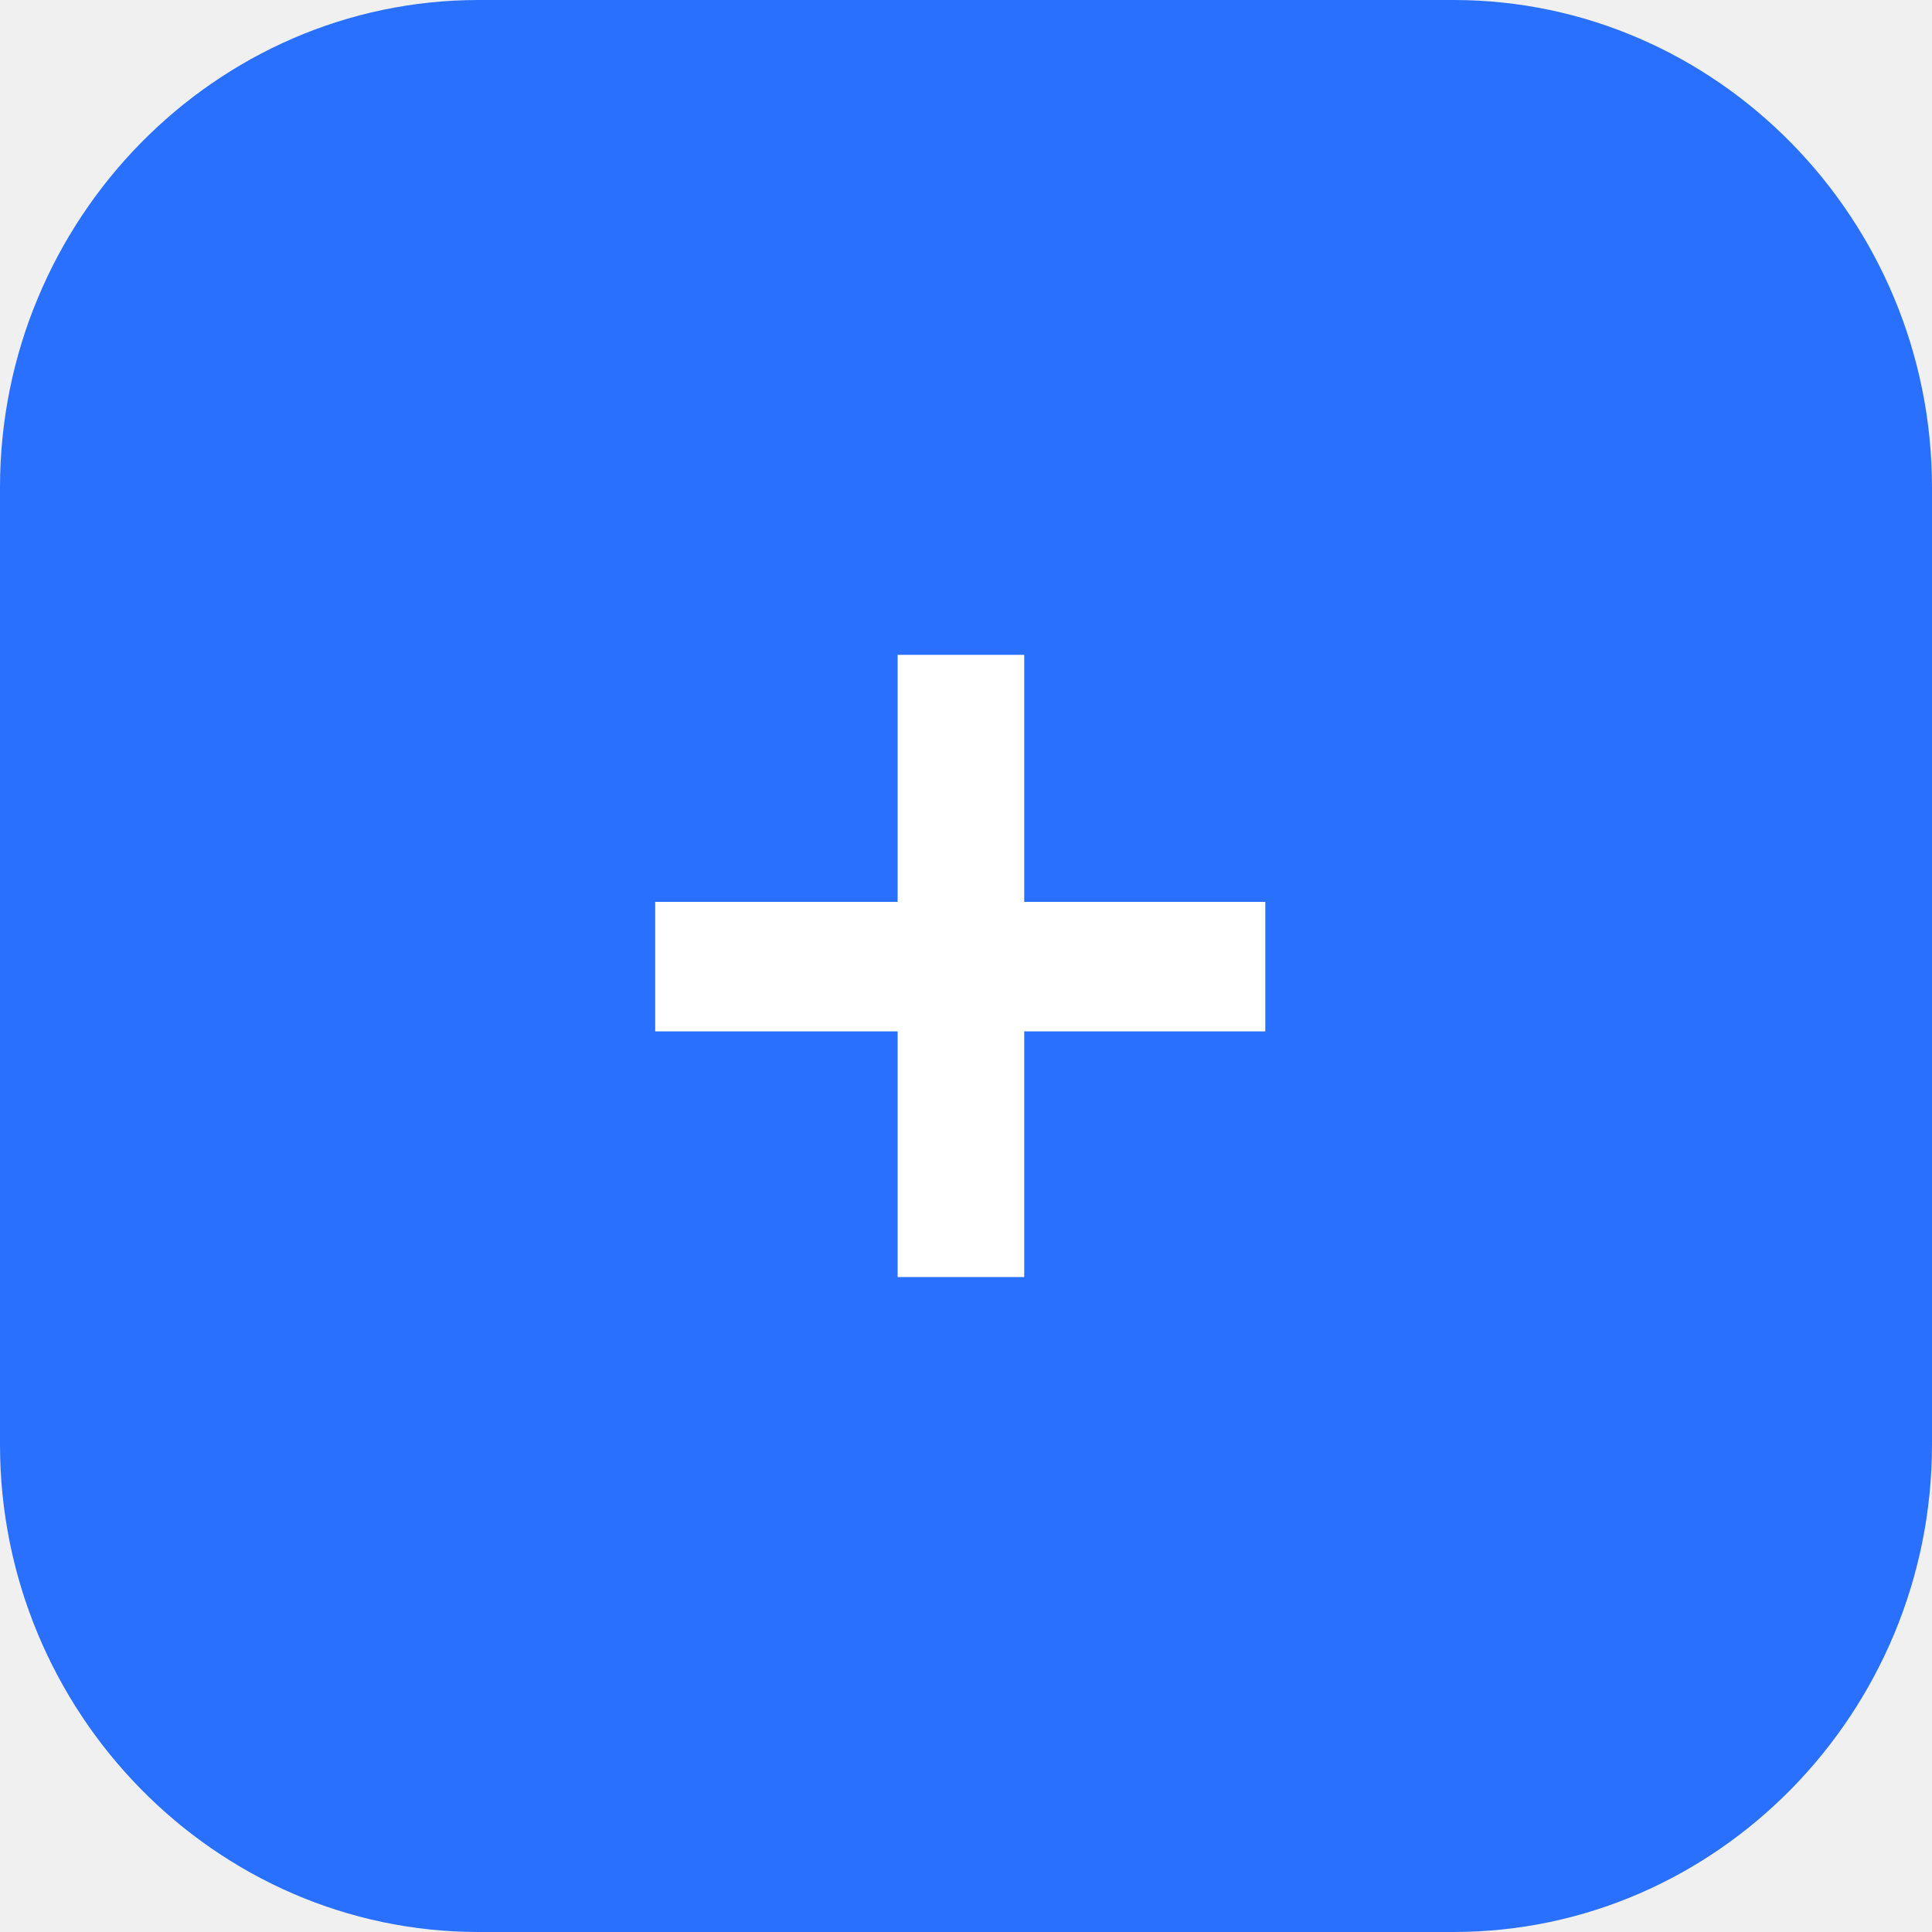
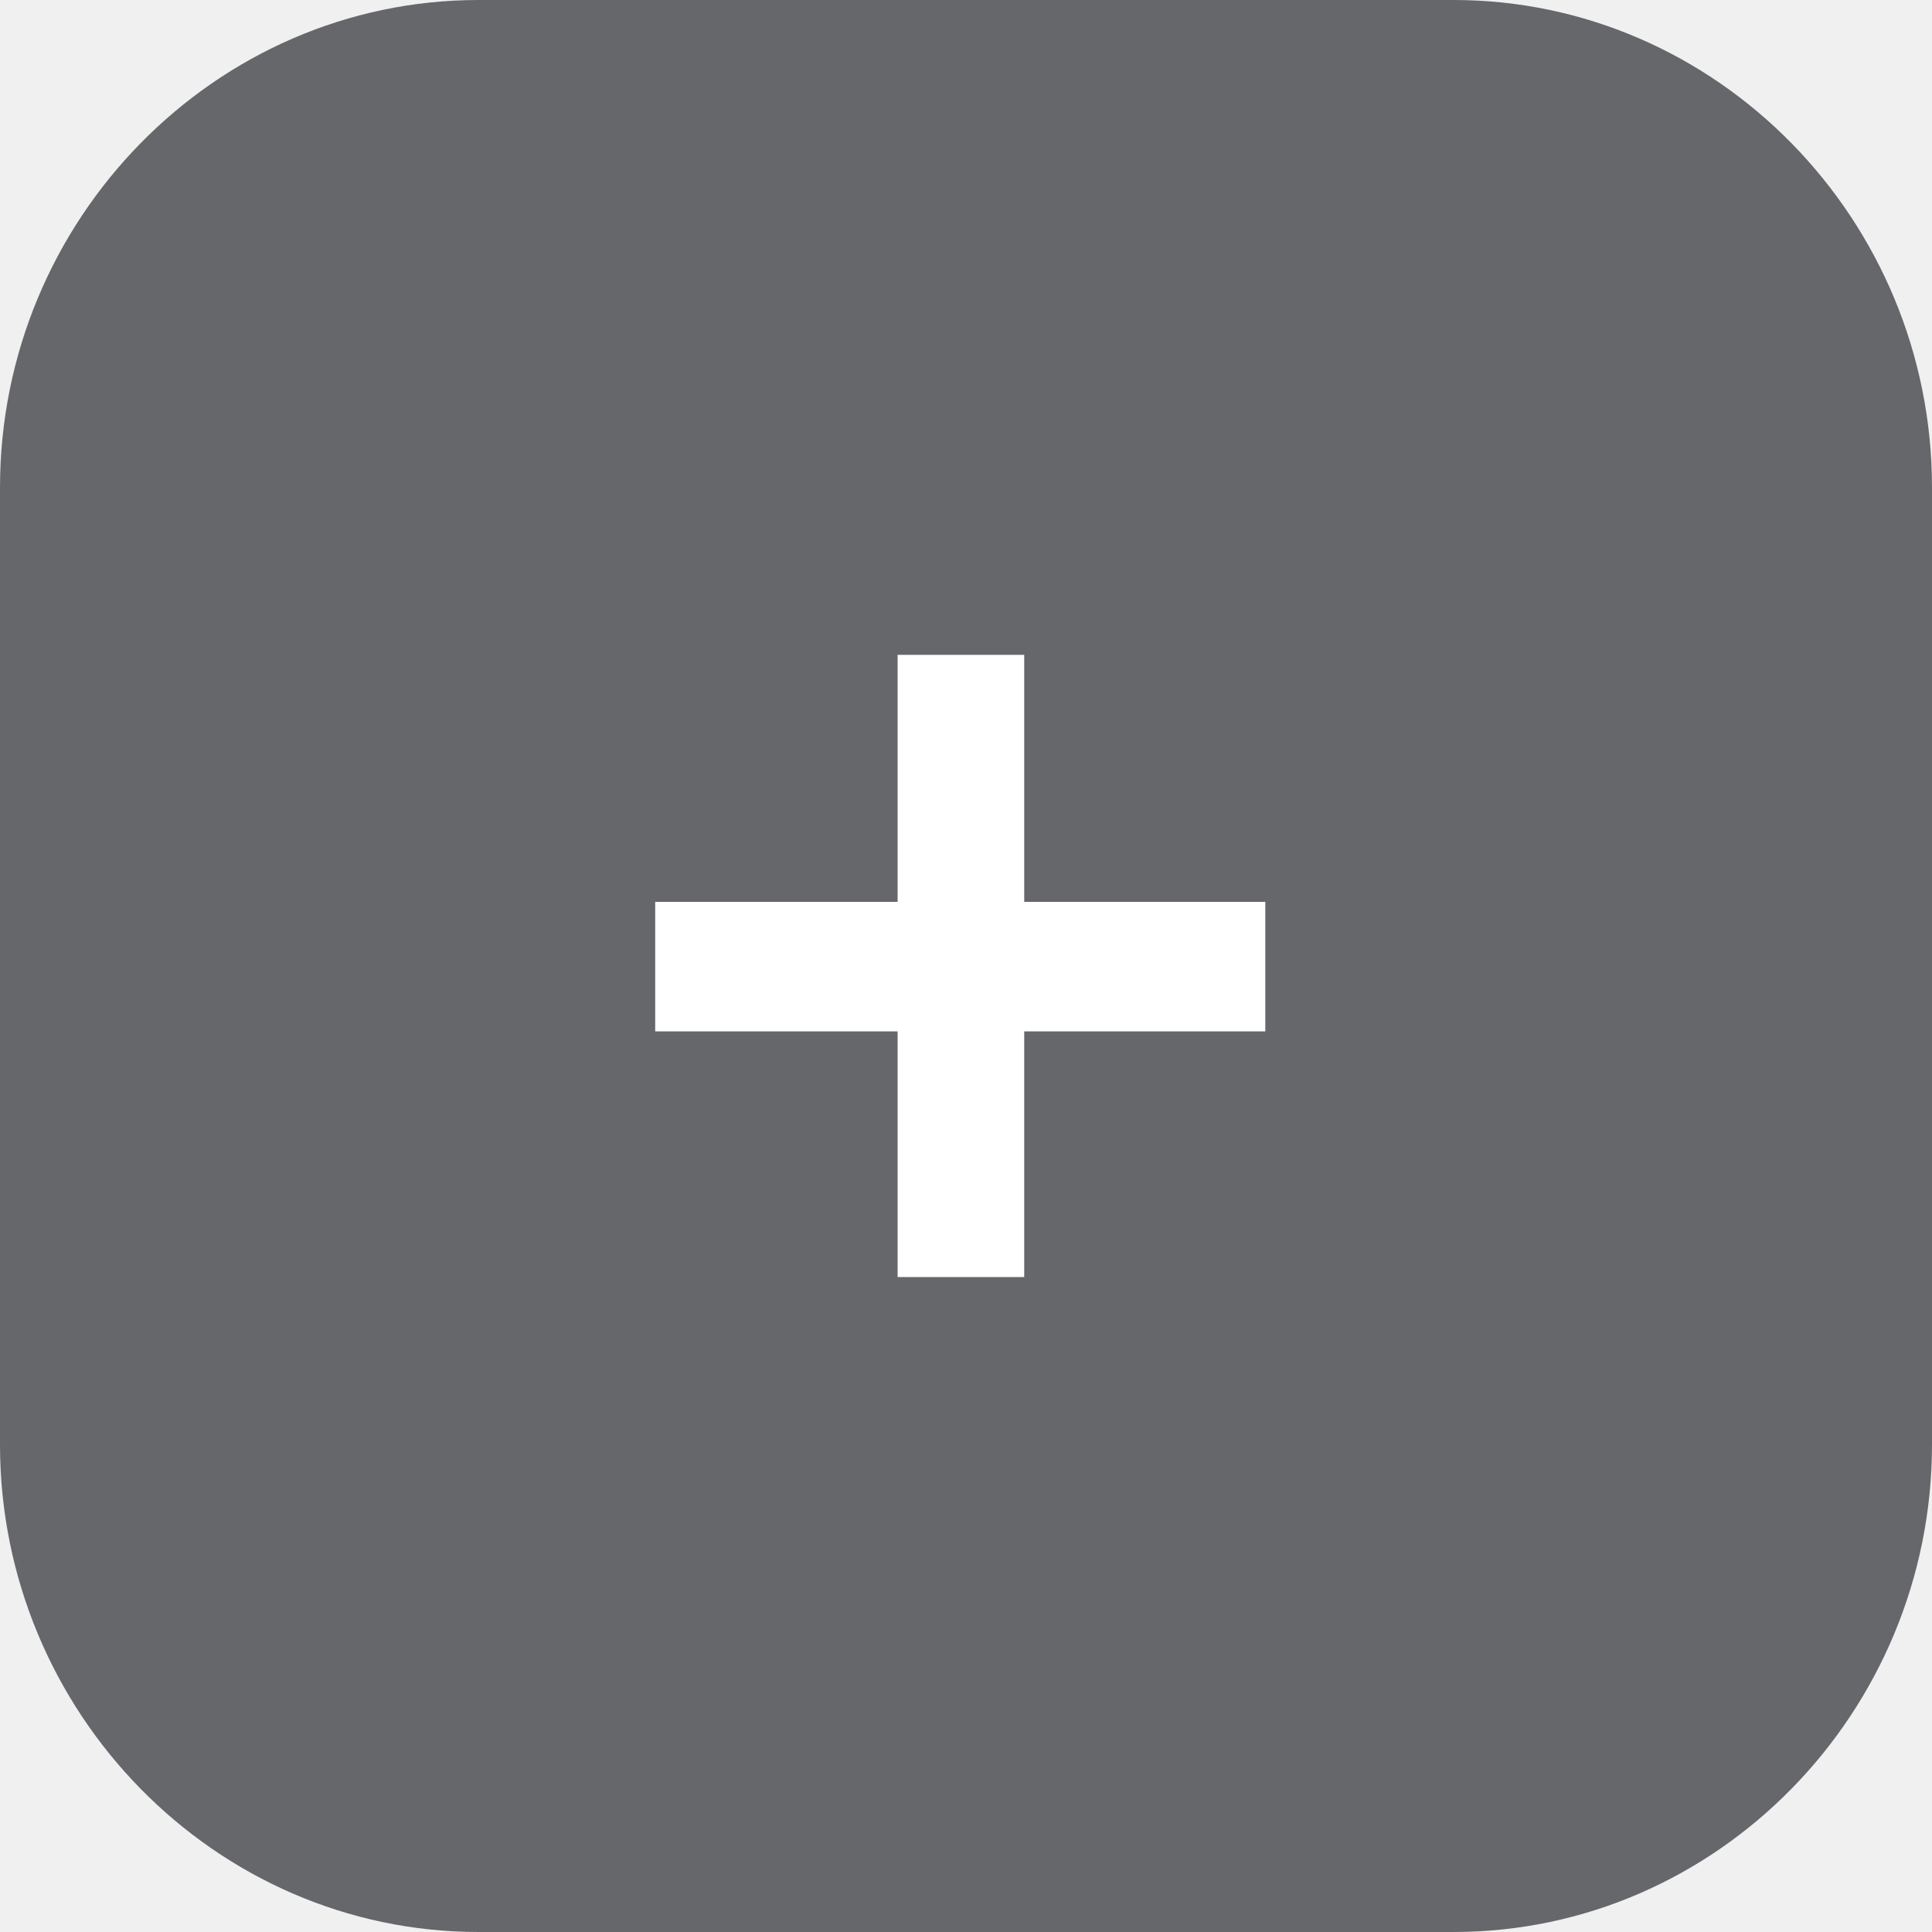
<svg xmlns="http://www.w3.org/2000/svg" version="1.1" id="Layer_1" x="0px" y="0px" width="38px" height="38px" viewBox="0 0 38 38" enable-background="new 0 0 38 38" xml:space="preserve">
  <g>
    <g id="XMLID_60_">
-       <path fill-rule="evenodd" clip-rule="evenodd" fill="#2970FF" d="M28.59,38H9.412C4.238,38,0,33.686,0,28.411V9.589    C0,4.314,4.238,0,9.412,0H28.59C33.766,0,38,4.314,38,9.589v18.822C38,33.686,33.766,38,28.59,38z" />
+       <path fill-rule="evenodd" clip-rule="evenodd" fill="#65676a" d="M28.59,38H9.412C4.238,38,0,33.686,0,28.411V9.589    C0,4.314,4.238,0,9.412,0H28.59C33.766,0,38,4.314,38,9.589v18.822C38,33.686,33.766,38,28.59,38z" />
    </g>
    <g id="XMLID_57_">
      <path id="XMLID_58_" fill="#FFFFFF" d="M24.887,20.286h-4.742v4.832h-2.49v-4.832h-4.768v-2.547h4.768V12.88h2.49v4.859h4.742    V20.286z" />
    </g>
  </g>
  <g>
</g>
  <g>
</g>
  <g>
</g>
  <g>
</g>
  <g>
</g>
  <g>
</g>
  <g>
</g>
  <g>
</g>
  <g>
</g>
  <g>
</g>
  <g>
</g>
  <g>
</g>
  <g>
</g>
  <g>
</g>
  <g>
</g>
</svg>
